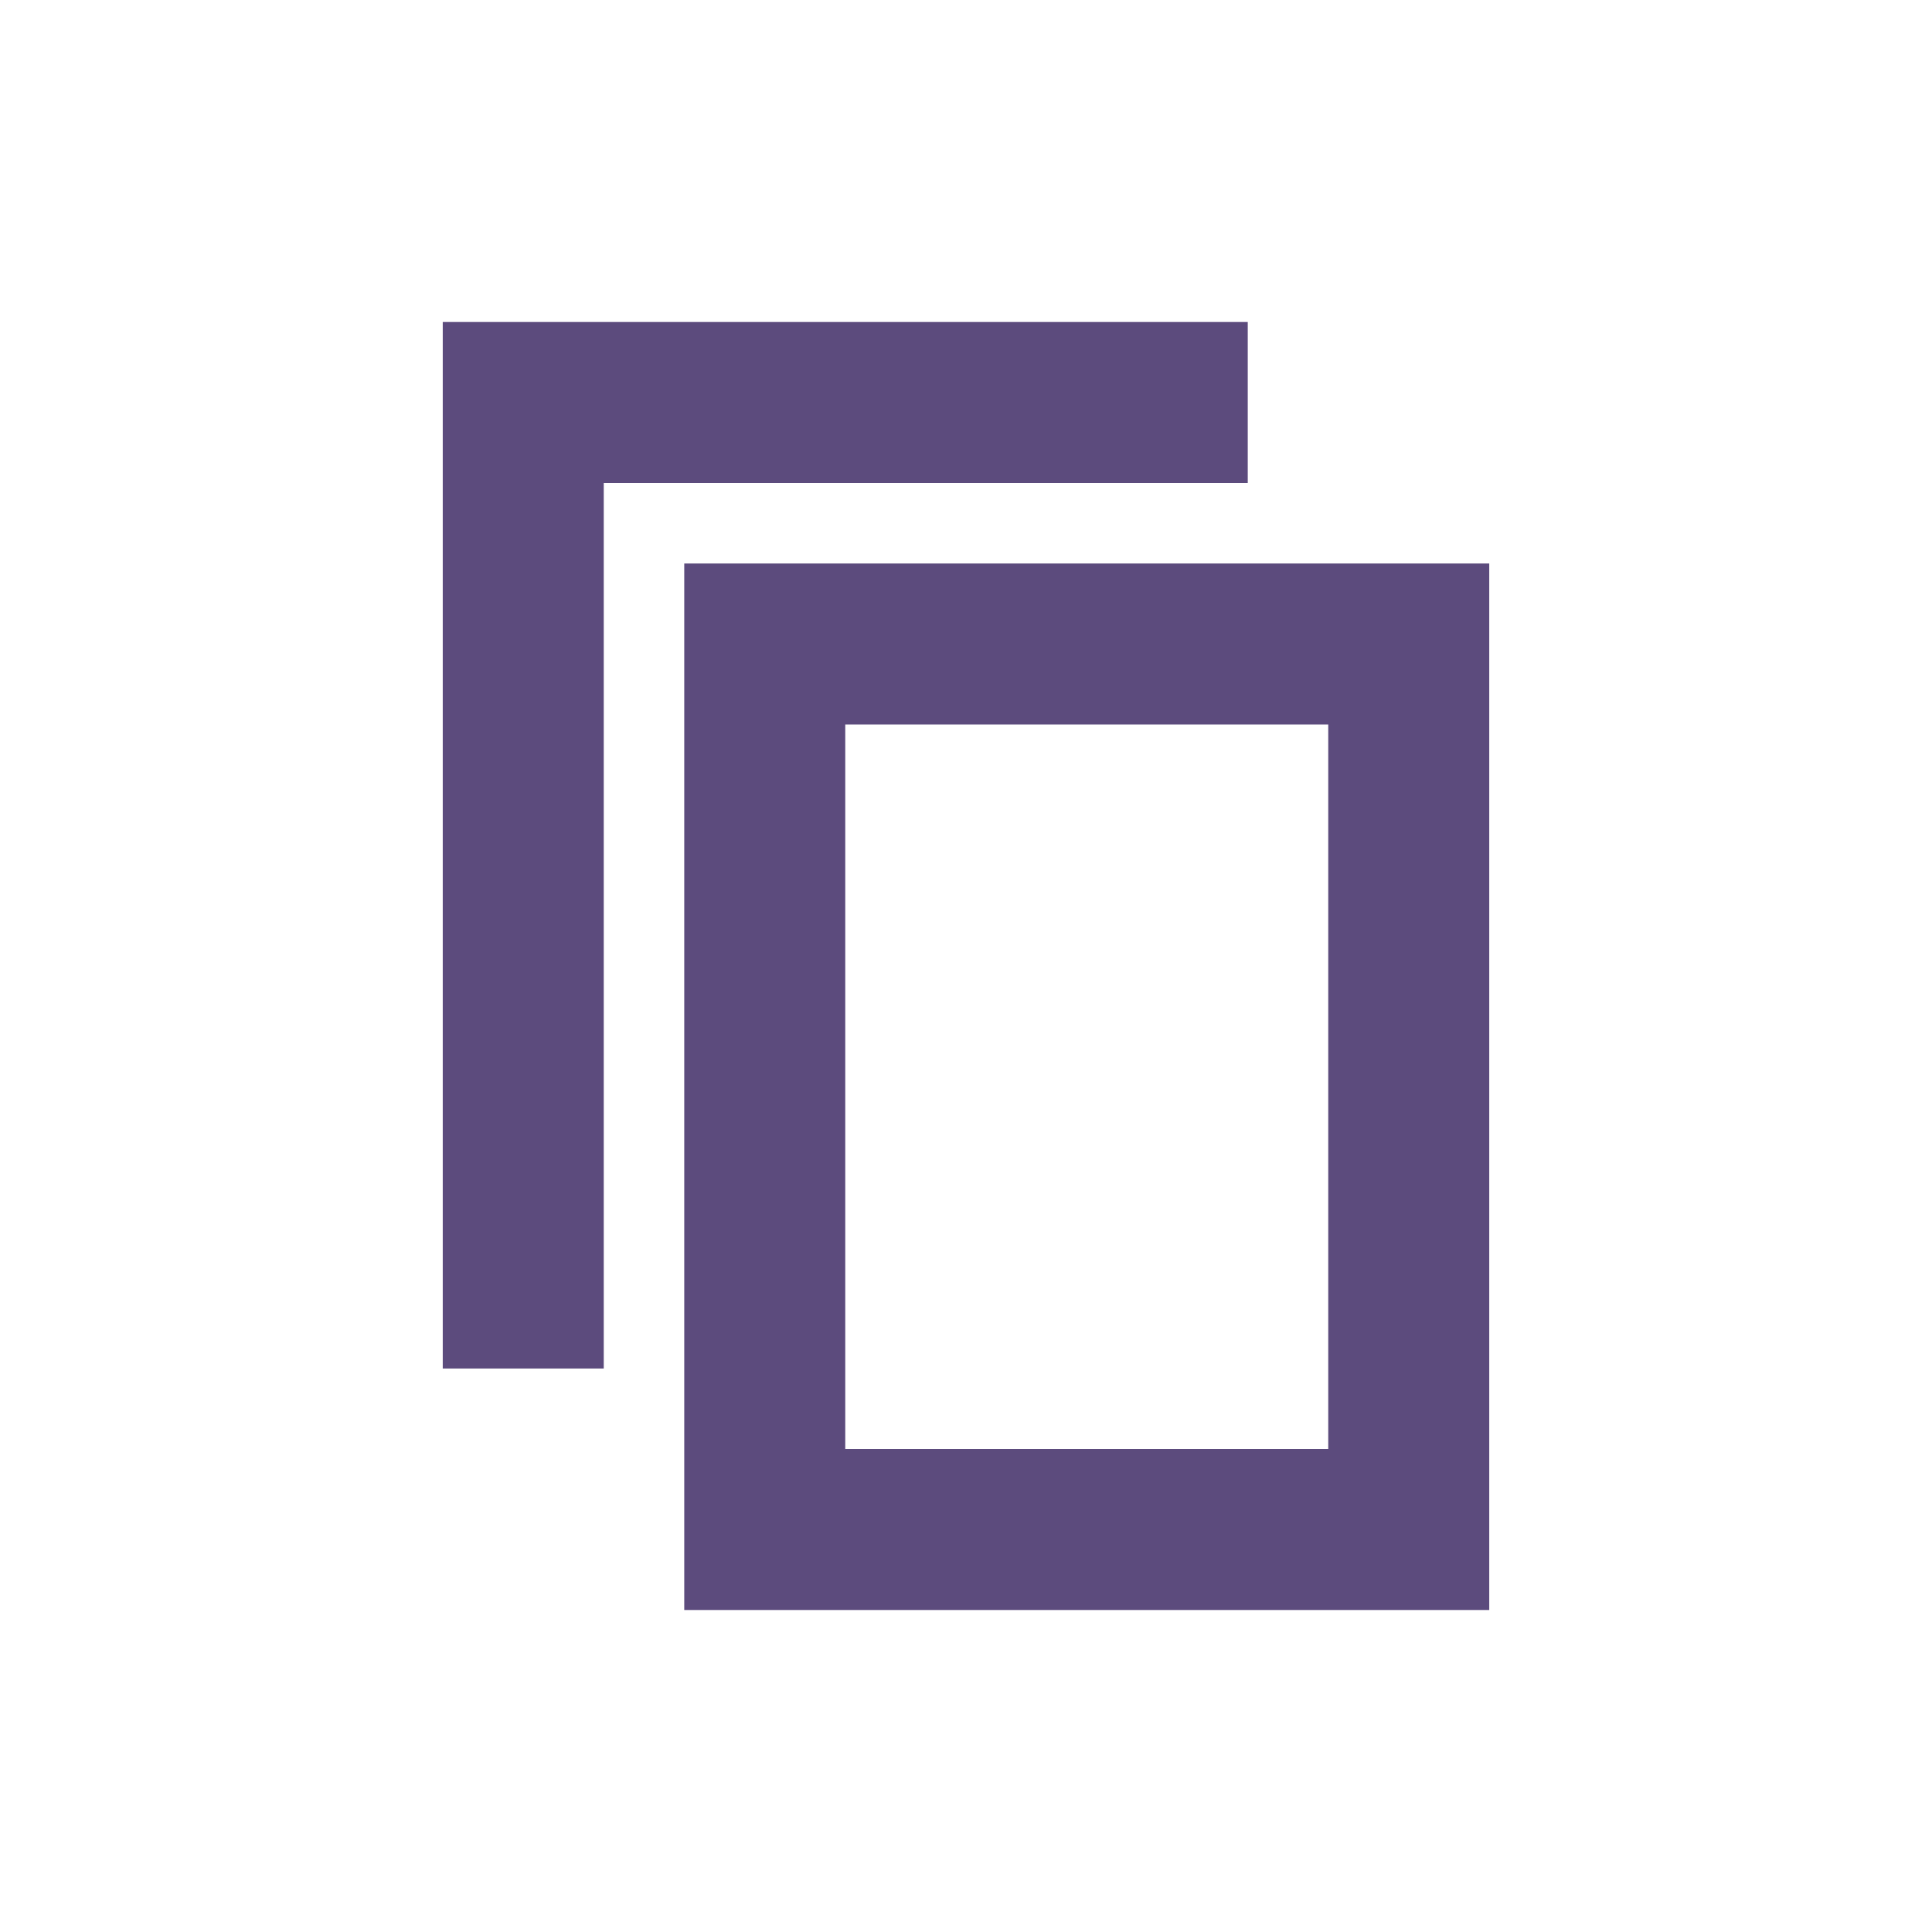
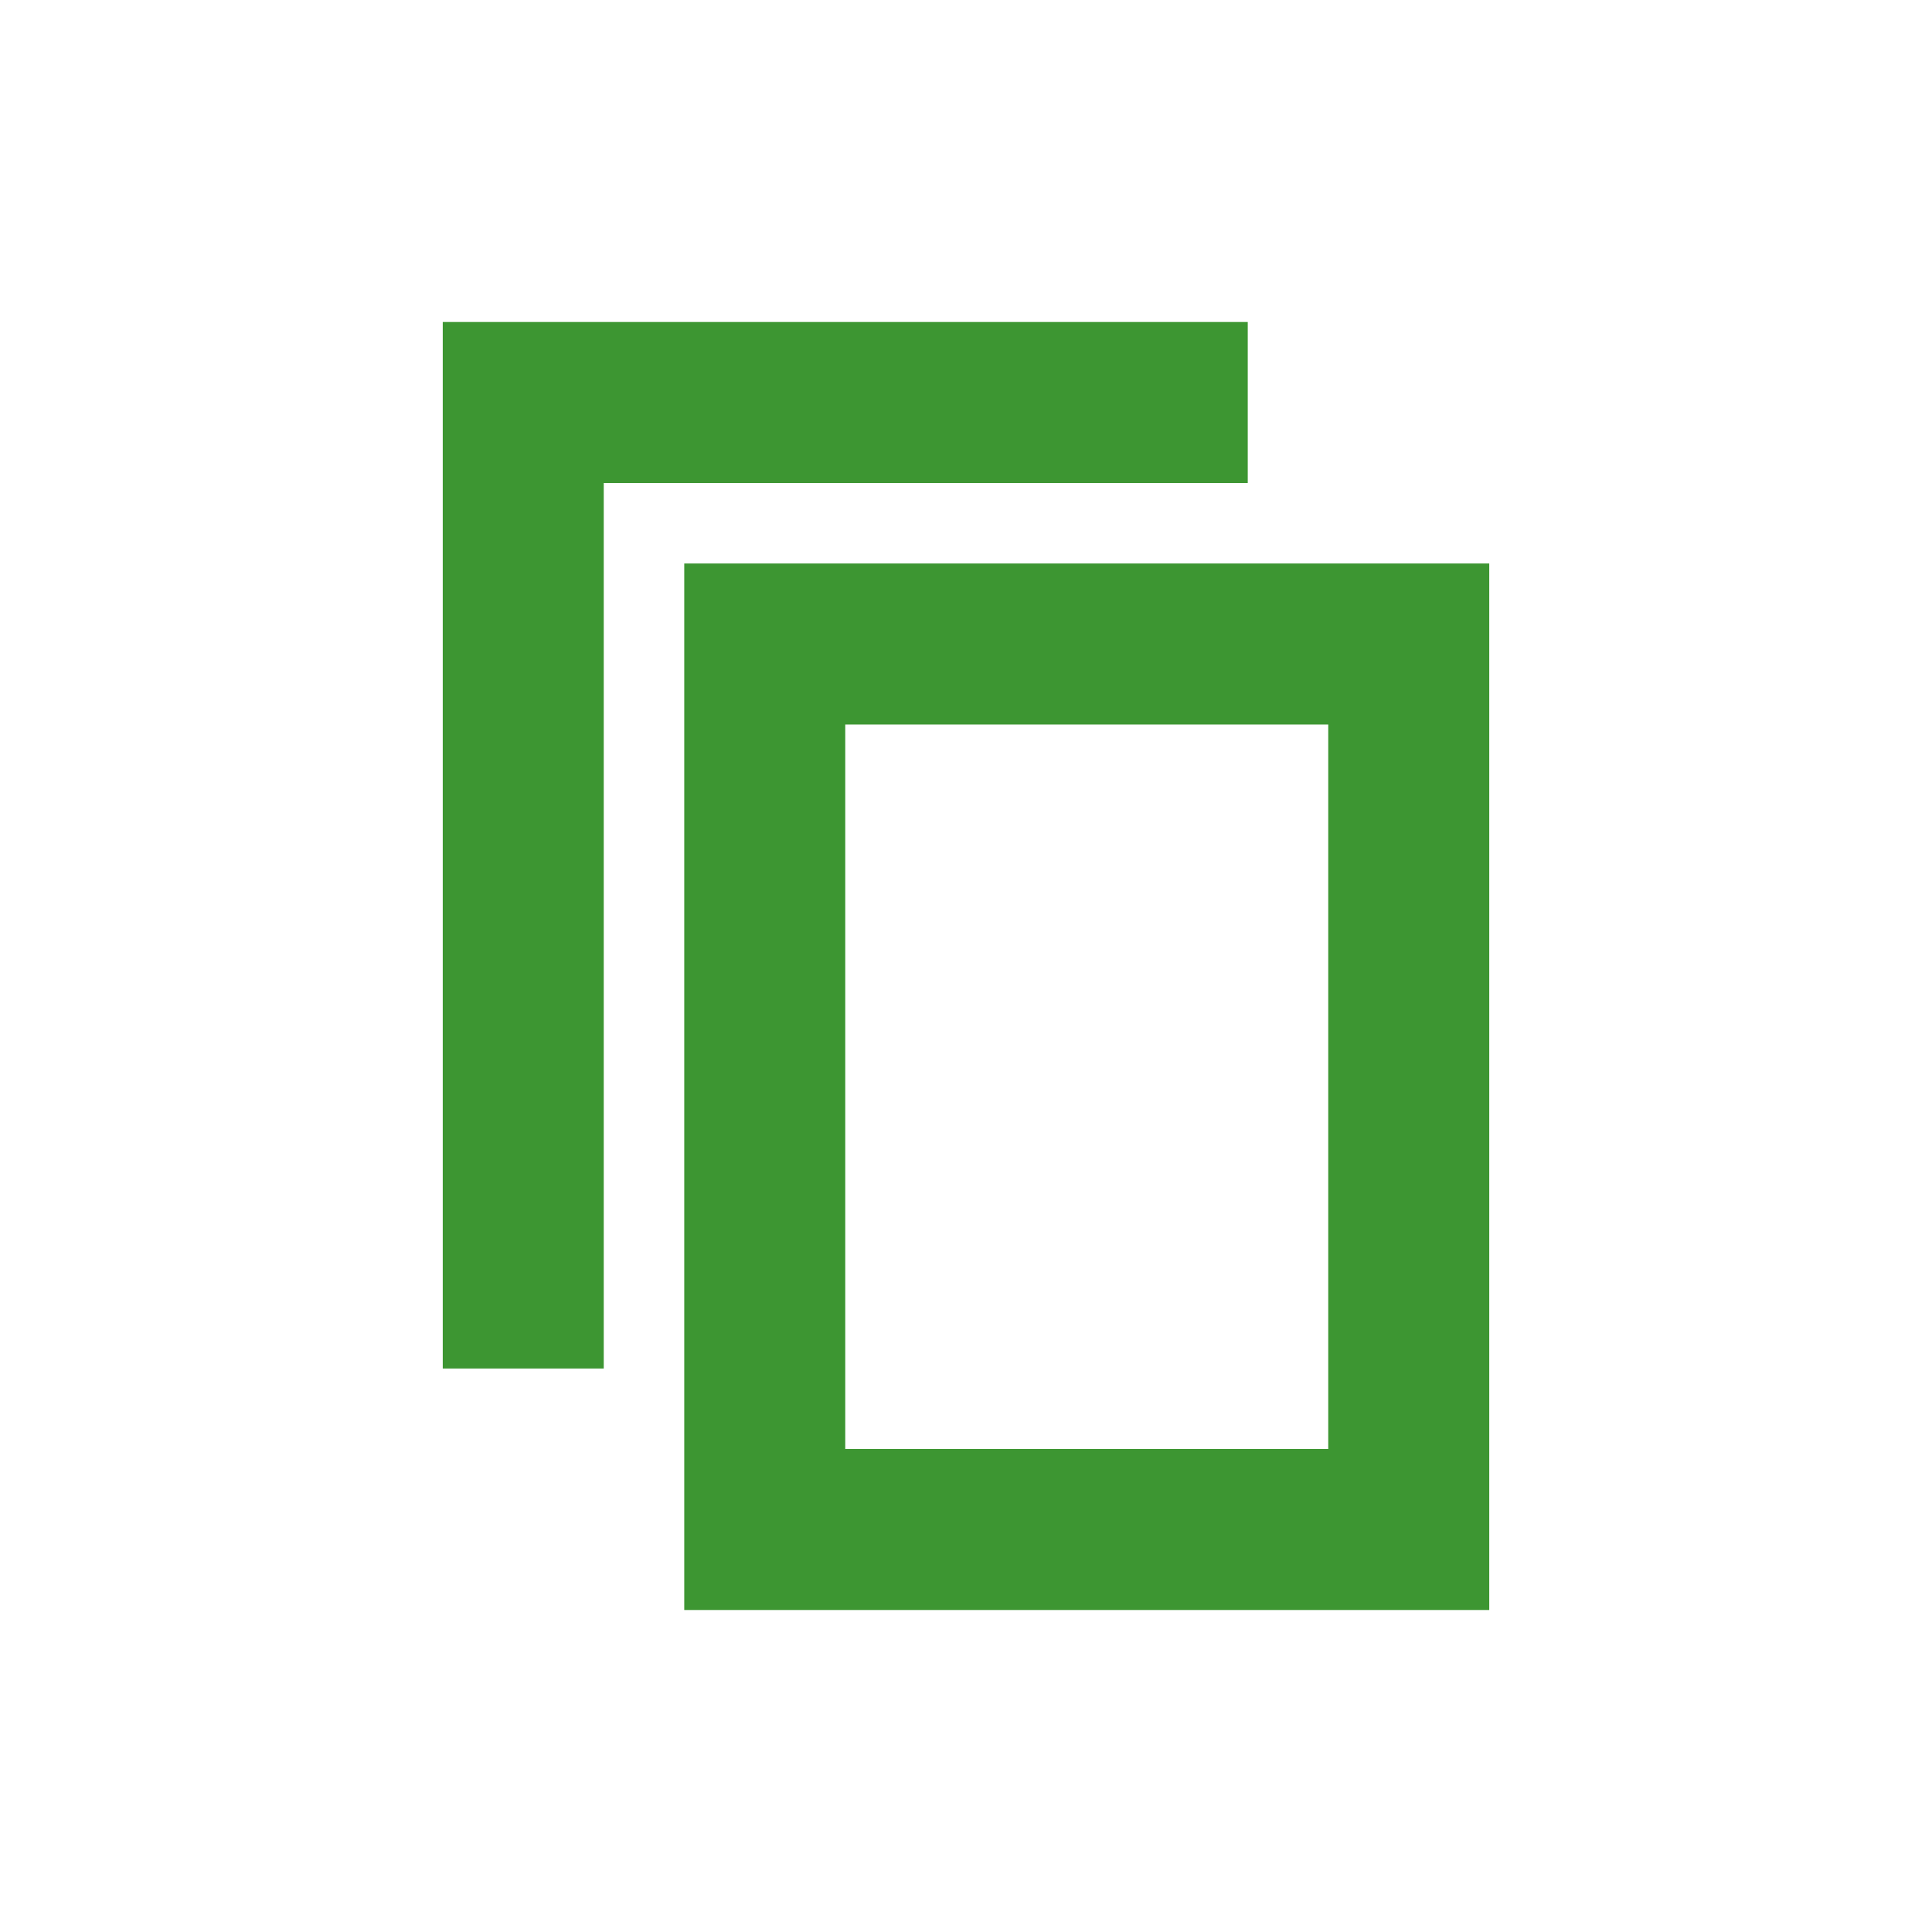
- <svg xmlns="http://www.w3.org/2000/svg" width="24px" height="24px" viewBox="0 0 24 24" version="1.1">
+ <svg xmlns="http://www.w3.org/2000/svg" width="24px" height="24px" viewBox="0 0 24 24" version="1.1" id="svg13">
+   <defs id="defs17" />
  <g id="Artboard" stroke="none" stroke-width="1" fill="none" fill-rule="evenodd">
    <g id="ic-copy" transform="translate(2, 2)">
-       <g id="Group_8993" transform="translate(3, 2)" fill="#5C4B7D" fill-rule="nonzero">
+       <g id="Group_8993" transform="translate(3, 2)" fill="#3d9632" fill-rule="nonzero">
        <polygon id="Path_18959" points="2.5 13 0.5 13 0.5 0 10.5 0 10.5 2 2.5 2" />
      </g>
      <polygon id="Rectangle_4640" points="0 0 20 0 20 20 0 20" />
-       <g id="Group_8994" transform="translate(6, 5)" fill="#5C4B7D" fill-rule="nonzero">
+       <g id="Group_8994" transform="translate(6, 5)" fill="#3d9632" fill-rule="nonzero">
        <path d="M10.5,13 L0.5,13 L0.5,0 L10.5,0 L10.5,13 Z M2.5,11 L8.5,11 L8.5,2 L2.5,2 L2.5,11 Z" id="Path_18960" />
      </g>
    </g>
  </g>
</svg>
